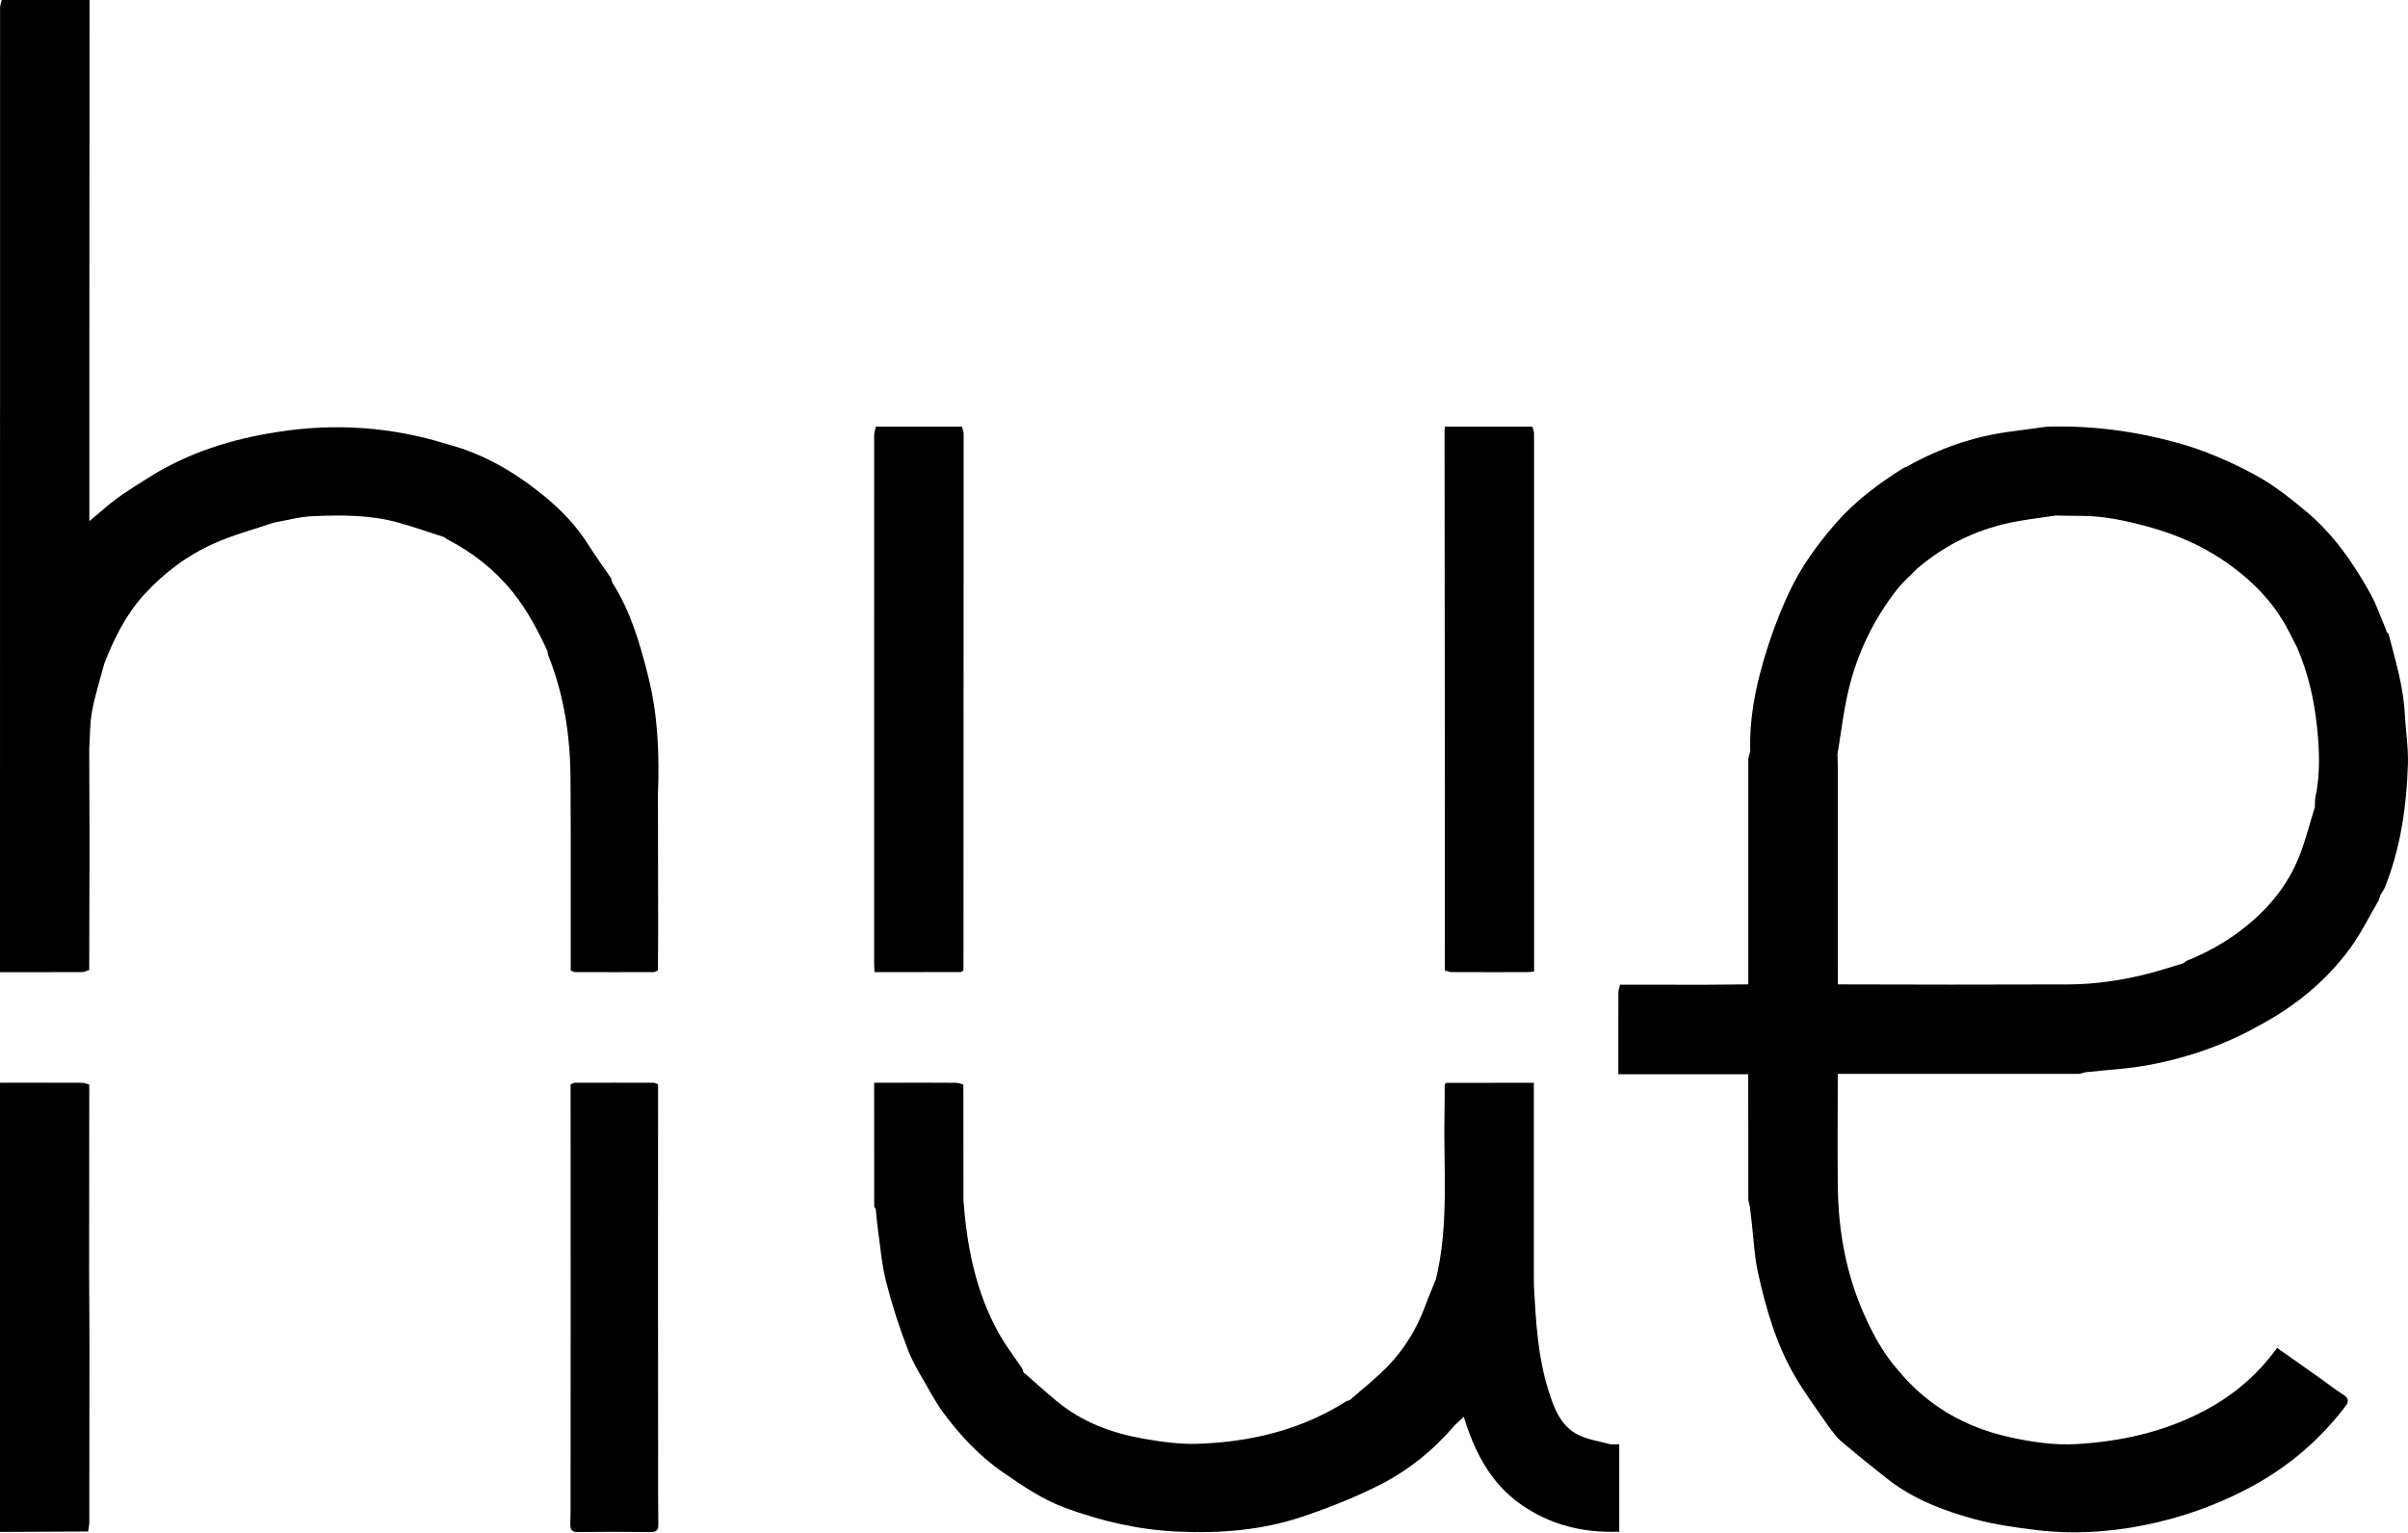
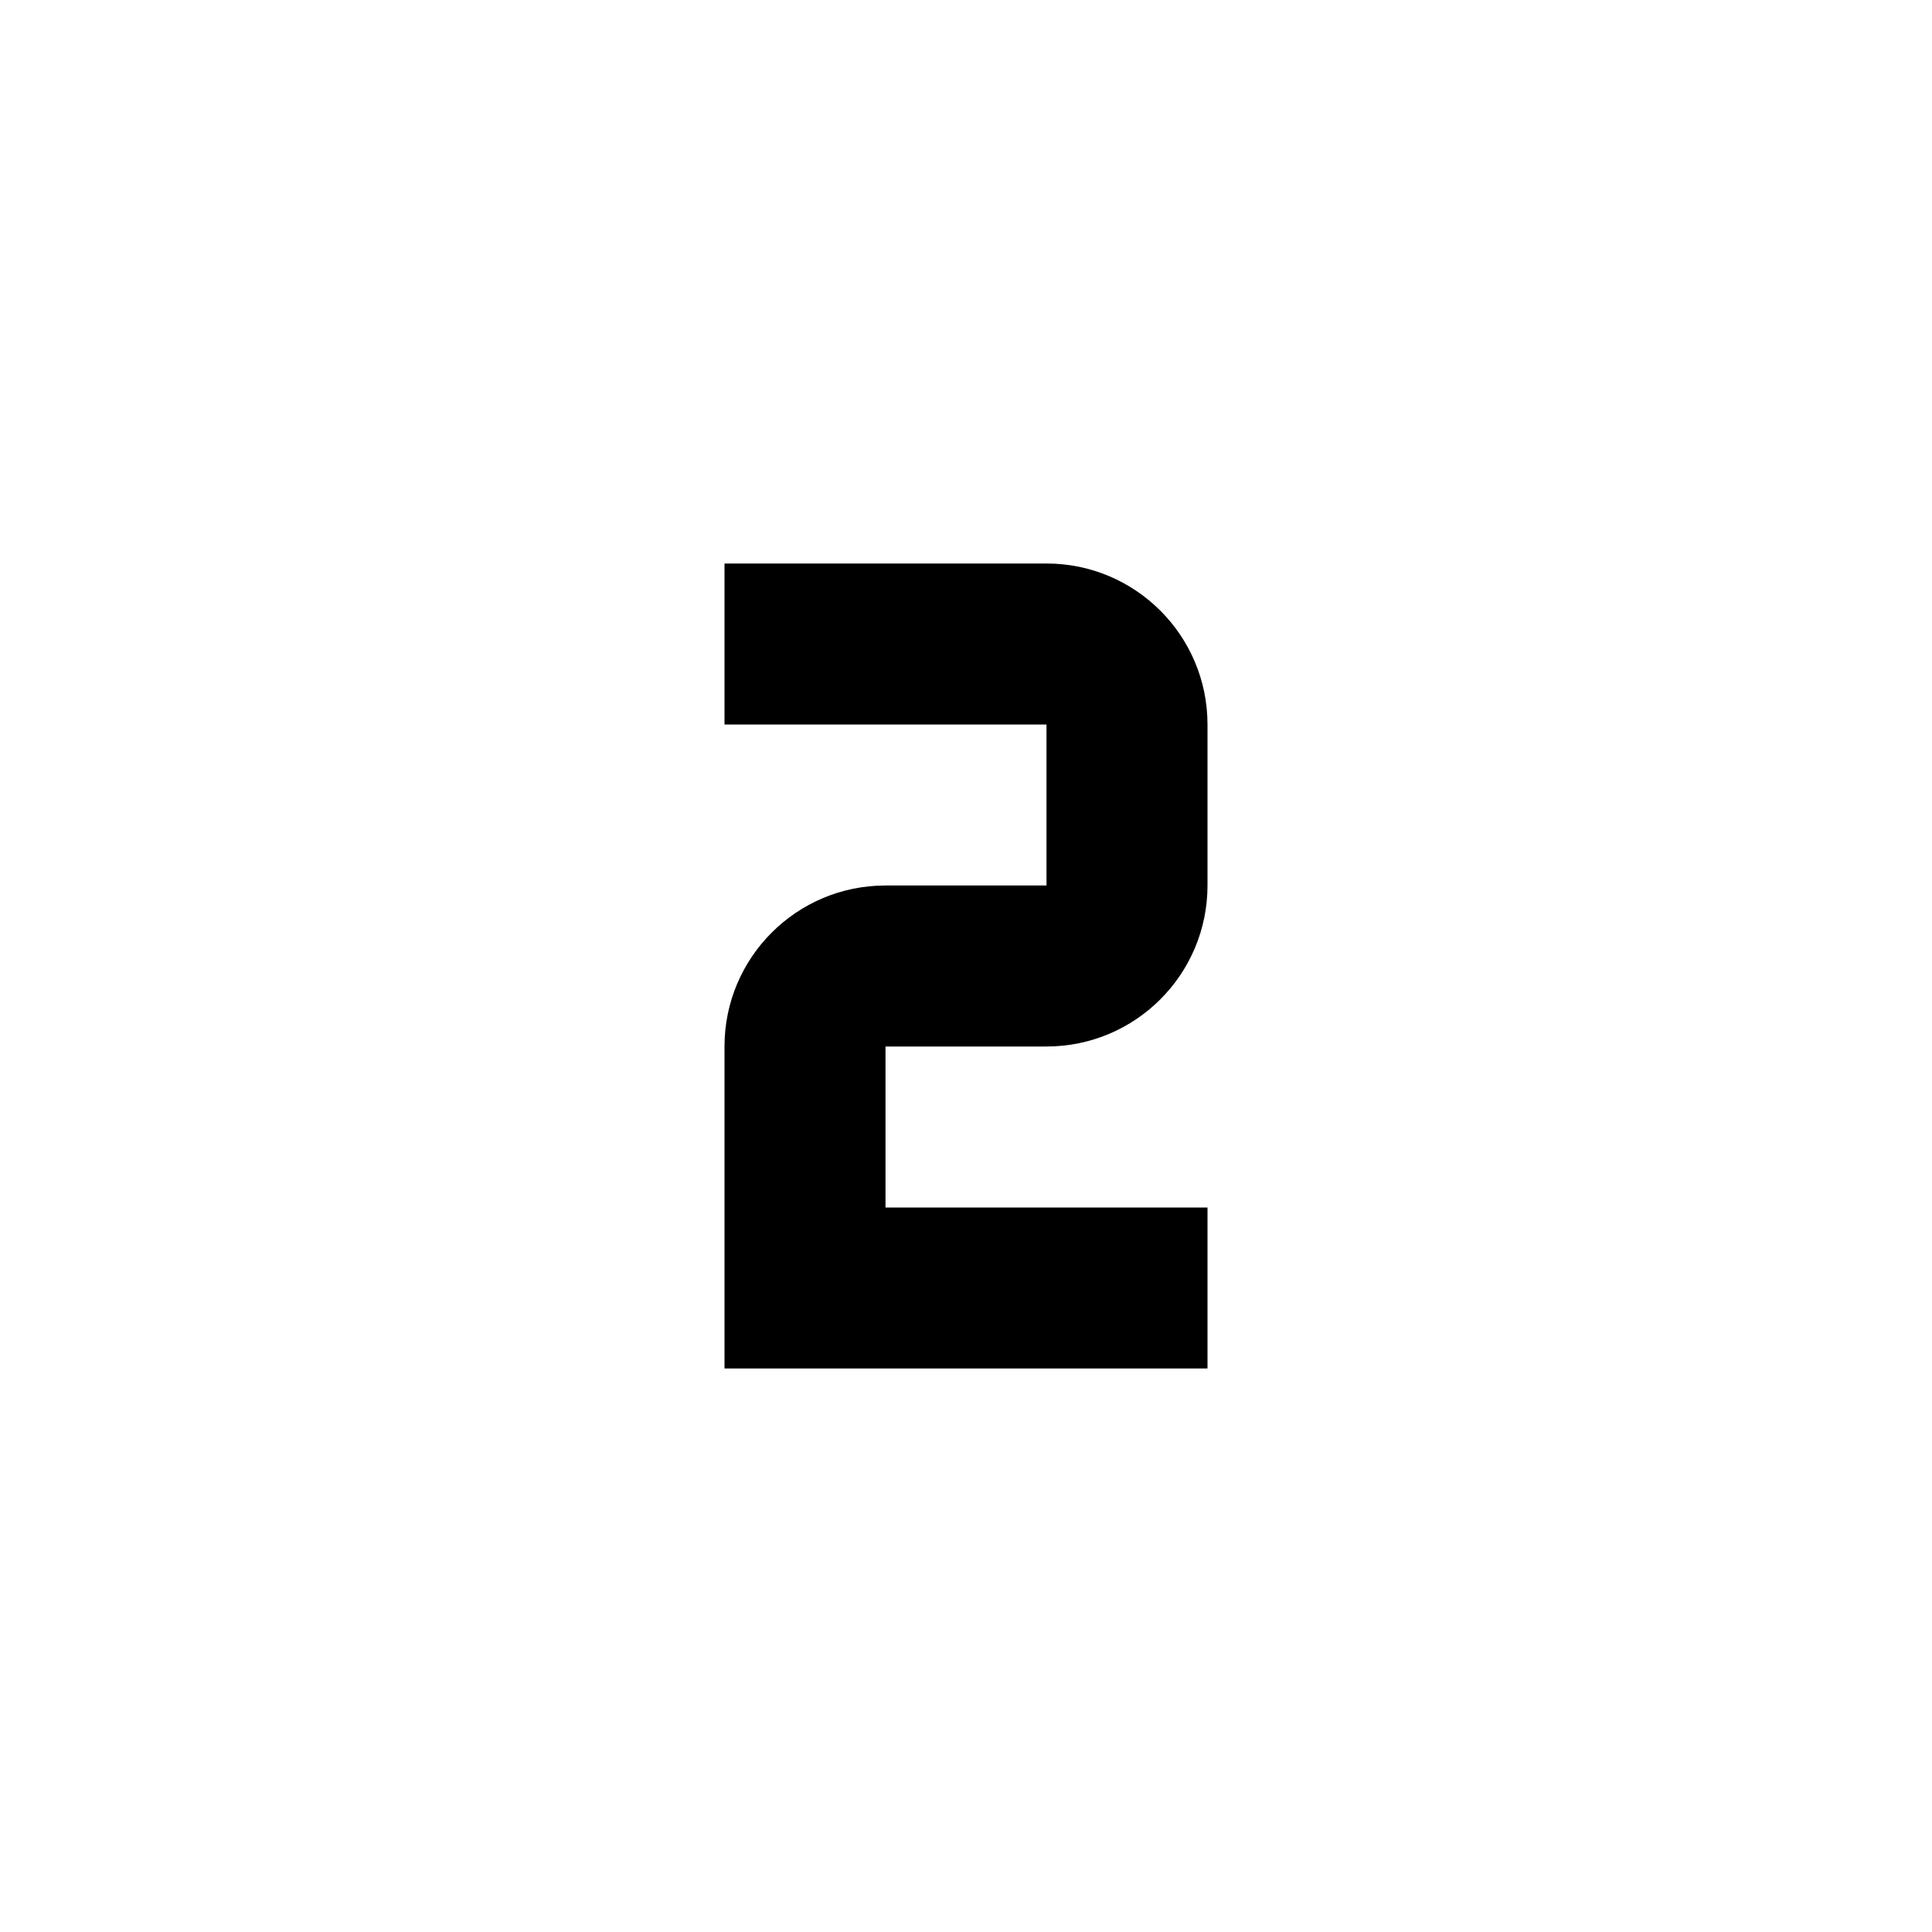
- <svg xmlns="http://www.w3.org/2000/svg" version="1.1" id="Layer_1" x="0px" y="0px" width="1371.707px" height="873.136px" viewBox="0 0 1371.707 873.136" enable-background="new 0 0 1371.707 873.136" xml:space="preserve">
-   <g>
-     <path d="M916.981,822.846c-6.434-1.745-13.407-2.657-19.062-5.856c-9.285-5.253-12.885-15.223-15.899-24.851   c-6.03-19.263-7.153-39.287-8.213-59.283c-0.02-2.36-0.039-4.719-0.059-7.079c0-36.174,0-72.348,0-108.801   c-16.867,0-33.293-0.005-49.72,0.035c-0.348,0.001-0.695,0.532-1.042,0.815c-0.037,5.158-0.009,10.318-0.122,15.474   c-0.702,31.898,2.737,64.008-4.878,95.553c-2.026,5.03-4.183,10.013-6.053,15.101c-4.829,13.136-11.97,24.912-21.712,34.859   c-6.674,6.815-14.254,12.743-21.427,19.068c2.617,0.652,5.232,1.304,7.849,1.936c1.745,0.421,3.491,0.833,5.24,1.229   c-1.749-0.396-3.495-0.808-5.24-1.229c-2.617-0.632-5.232-1.284-7.849-1.936c-0.628,0.184-1.339,0.235-1.869,0.571   c-25.902,16.414-54.654,23.25-84.847,24.229c-10.235,0.332-20.659-1.167-30.803-2.937c-17.996-3.141-34.865-9.439-49.181-21.26   c-6.504-5.371-12.746-11.059-19.108-16.604c-0.273-0.758-0.407-1.608-0.839-2.26c-4.344-6.552-9.199-12.812-13.033-19.646   c-13.258-23.631-18.337-49.533-20.291-76.223c-0.226-1.655-0.581-3.308-0.757-4.963c0.176,1.655,0.532,3.309,0.758,4.964   c-0.012-21.916-0.024-43.833-0.035-65.752c-1.44-0.357-2.877-1.016-4.319-1.027c-10.821-0.088-21.642-0.049-32.464-0.05   c-4.596,0-9.193,0-14.053,0c0,23.906-0.006,47.188,0.038,70.471c0.001,0.512,0.576,1.023,0.884,1.534   c0.343,3.438,0.564,6.893,1.054,10.31c1.487,10.374,2.271,20.937,4.831,31.047c3.344,13.209,7.568,26.27,12.485,38.98   c3.226,8.34,8.347,15.946,12.619,23.879c2.274,3.665,4.318,7.497,6.863,10.961c9.763,13.286,20.771,25.266,34.499,34.748   c11.291,7.799,22.575,15.555,35.492,20.297c20.427,7.499,41.403,12.451,63.309,13.522c24.497,1.197,48.624-0.635,71.871-8.473   c14.855-5.008,29.584-10.82,43.576-17.852c16.682-8.383,31.194-20.105,43.39-34.445c1.534-1.424,3.068-2.848,4.965-4.609   c6.076,19.669,14.967,37.433,32.137,49.626c16.947,12.034,35.951,16.647,56.432,15.844c0-17.11,0-33.324,0-49.857   C920.272,822.908,918.522,823.264,916.981,822.846z M527.337,656.973c6.849-2.288,13.666-4.677,20.506-6.993   c0.025,9.051-0.006,18.103,0.116,27.152c-0.122-9.049-0.092-18.101-0.117-27.151C541.003,652.295,534.186,654.685,527.337,656.973z   " />
-     <path d="M1369.885,406.828c-0.781-15.565-5.309-30.343-9.147-45.271c-4.768,0.606-9.553,1.107-14.308,1.78   c4.755-0.672,9.54-1.174,14.308-1.78c-0.37-0.467-0.74-0.931-1.111-1.396c-0.271-0.777-0.541-1.554-0.812-2.331   c-2.832-6.585-5.126-13.47-8.599-19.697c-9.664-17.335-20.74-33.421-36.28-46.502c-9.288-7.819-18.698-15.268-29.241-20.975   c-14.117-7.641-28.89-14.092-44.441-18.366c-24.32-6.684-49.095-9.987-74.36-9.141l0,0c-6.948,0.935-13.892,1.893-20.844,2.8   c-21.02,2.744-40.626,9.64-59.039,20.058c-0.587,0.223-1.233,0.353-1.754,0.681c-14.256,8.984-27.611,18.877-38.809,31.803   c-10.346,11.942-19.526,24.614-26.162,38.771c-5.958,12.712-10.868,26.057-14.785,39.546c-4.813,16.574-8.042,33.597-7.479,51.063   c-0.07,0.333-0.14,0.667-0.209,1.001c-0.317,1.357-0.91,2.713-0.911,4.07c-0.031,42.652-0.005,85.305,0.013,127.957   c-8.354,0.073-16.707,0.146-25.061,0.218c-15.998-0.015-31.996-0.03-47.995-0.045c-0.327,1.479-0.93,2.957-0.939,4.438   c-0.075,12.471-0.041,24.943-0.04,37.415c0,2.925,0,5.85,0,9.201c25.021,0,49.375,0,73.995,0c0,23.877-0.02,47.302,0.042,70.728   c0.004,1.655,0.611,3.309,0.937,4.963c0.382,3.343,0.764,6.686,1.146,10.028c1.061,8.962,1.403,18.083,3.328,26.856   c4.593,20.931,10.537,41.543,21.528,60.158c5.757,9.749,12.624,18.843,18.99,28.23c2.224,2.671,4.122,5.724,6.731,7.94   c8.576,7.282,17.339,14.35,26.161,21.335c14.885,11.785,32.321,18.43,50.308,23.312c11.404,3.095,23.279,4.709,35.045,6.155   c20.186,2.481,40.29,1.312,60.283-2.588c22.361-4.362,43.533-11.918,63.466-22.882c20.619-11.34,38.072-26.416,52.294-45.195   c1.986-2.623,1.803-4.545-1.26-6.459c-4.326-2.702-8.327-5.92-12.497-8.875c-8.406-5.955-16.833-11.88-25.245-17.813   c-11.536,16.069-26.05,27.938-43.059,36.662c-22.265,11.42-46.237,16.685-71.063,18.151c-12.931,0.764-25.685-1.166-38.301-3.956   c-25.373-5.611-46.738-17.901-63.401-38.032c-0.918,0.314-2.114,0.363-2.711,0.985c0.597-0.623,1.793-0.671,2.708-0.987   c-8.575-9.748-14.631-20.924-19.815-32.8c-10.009-22.932-14.278-46.903-14.585-71.736c-0.105-8.475-0.085-16.952-0.122-25.428   c0.035-12.995,0.071-25.99,0.107-38.986c45.667,0.01,91.335,0.028,137.002-0.01c1.326-0.001,2.652-0.591,3.978-0.906   c12.257-1.356,24.659-1.948,36.74-4.236c22.22-4.209,43.438-11.644,63.192-22.89c-1.169-1.296-2.206-2.798-3.375-4.095   c1.168,1.296,2.206,2.799,3.375,4.095c19.98-10.779,37.219-24.947,50.696-43.182c6.334-8.571,11.032-18.351,16.472-27.583   c0.244-0.689,0.488-1.379,0.733-2.068c0.125-0.307,0.201-0.627,0.228-0.958c0.895-1.512,2.012-2.936,2.652-4.549   c8.927-22.5,12.335-46.103,13.083-70.081C1371.967,425.925,1370.364,416.373,1369.885,406.828z M972.845,610.761   C972.845,610.761,972.845,610.761,972.845,610.761c3.882,0,7.764,0,11.736,0C980.609,610.761,976.727,610.761,972.845,610.761z    M1318.664,459.793c-2.812,9.074-5.153,18.328-8.536,27.184c-6.735,17.633-18.475,31.568-33.395,42.972   c-9.518,7.276-19.879,12.994-30.965,17.466c-0.727,0.293-1.307,0.953-1.955,1.442c0,0,0,0,0,0   c-7.204,2.124-14.34,4.521-21.625,6.316c-14.583,3.594-29.394,5.722-44.456,5.75c-22.285,0.041-44.57,0.073-66.855,0.109   c0.557,2.492,0.842,5.113,1.396,7.606c-0.554-2.493-0.839-5.114-1.396-7.606c-21.311-0.042-42.622-0.084-63.933-0.126   c-0.444,0.474-0.901,0.938-1.36,1.401c0.459-0.463,0.915-0.928,1.36-1.401c-0.015-41.507-0.027-83.015-0.054-124.522   c-0.001-2.154-0.124-4.308-0.191-6.462c0,0,0,0,0,0c2.042-12.222,3.412-24.605,6.275-36.632c5.02-21.086,14.292-40.37,27.71-57.477   c3.358-4.281,7.573-7.889,11.395-11.806c16.579-14.222,35.667-23.171,57.143-26.98c7.217-1.28,14.5-2.191,21.753-3.271   c-2.703-0.521-4.11-1.724-4.76-3.604c0.651,1.88,2.058,3.083,4.761,3.604c4.823,0.067,9.645,0.197,14.468,0.188   c12.832-0.025,25.222,2.694,37.517,5.98c17.609,4.707,33.993,12.099,48.67,22.974c12.238,9.068,22.697,19.85,30.227,33.226   c2.354,4.182,4.453,8.509,6.665,12.769c-0.001,0-0.001,0-0.002,0c6.003,13.959,9.507,28.632,11.169,43.631   c1.541,13.899,2.213,27.916-0.717,41.814C1318.6,456.099,1318.754,457.971,1318.664,459.793c-0.381,2.555,0.543,4.208,2.071,5.607   C1319.208,464.001,1318.283,462.348,1318.664,459.793z" />
-     <path d="M348.781,331.936c-0.269-0.904-0.336-1.944-0.838-2.692c-4.199-6.246-8.701-12.299-12.684-18.678   c-6.879-11.016-15.811-20.248-25.731-28.304c-16.231-13.18-34.082-23.718-54.571-29.104c-31.801-9.97-64.159-12.207-97.054-6.997   c-25.897,3.995-50.48,11.711-72.848,25.708c-6.036,3.921-12.258,7.591-18.058,11.837c-5.473,4.007-10.503,8.618-16.089,13.264   c0-37.447-0.01-74.259,0.002-111.071C50.931,123.933,50.965,61.966,50.994,0C34.329,0,17.665,0,1,0C0.667,1.5,0.042,3,0.041,4.5   C-0.002,187.643,0,370.787,0,553.931c15.565,0.005,31.131,0.042,46.696-0.036c1.376-0.007,2.748-0.76,4.123-1.167   c0.059-22.963,0.158-45.926,0.164-68.889c0.005-18.966-0.102-37.933-0.159-56.899c0.485-7.249,0.307-14.62,1.622-21.716   c1.696-9.154,4.586-18.086,6.963-27.116c5.573-14.288,12.245-27.823,22.77-39.38c11.349-12.463,24.578-22.292,39.767-29.086   c10.919-4.884,22.645-7.962,34.012-11.846c0.002-3.824-0.001-7.647-0.003-11.471c-0.005-7.647-0.008-15.294,0.025-22.941   c-0.033,7.647-0.03,15.294-0.025,22.941c0.002,3.824,0.005,7.647,0.004,11.471c7.335-1.278,14.635-3.353,22.012-3.672   c16.12-0.696,32.34-0.824,48.108,3.429c9.059,2.443,17.918,5.63,26.866,8.481c0.649,0.443,1.26,0.957,1.952,1.318   c14.317,7.461,26.773,17.156,36.98,29.788c8.353,10.338,14.484,21.9,19.981,33.879c0.146,0.81,0.16,1.674,0.46,2.424   c9.187,22.973,12.679,46.945,12.669,71.547c-0.004,10.971,0.091,21.941,0.141,32.912c-0.005,25.02-0.009,50.039-0.014,75.059   c0.811,0.327,1.62,0.935,2.432,0.938c14.94,0.056,29.879,0.055,44.819-0.003c0.809-0.003,1.616-0.612,2.424-0.938   c0.047-7.135,0.142-14.269,0.135-21.403c-0.027-26.216-0.087-52.431-0.135-78.647c0.903-22.61,0.046-45.08-5.457-67.168   C364.654,366.977,359.324,348.46,348.781,331.936z M1.123,323.969c-0.049-0.829-0.143-1.659-0.143-2.488   C0.98,322.31,1.073,323.139,1.123,323.969C1.123,323.969,1.123,323.969,1.123,323.969c0.009,17.671,0.018,35.342,0.027,53.013   c0,0,0,0,0,0C1.141,359.311,1.132,341.64,1.123,323.969z" />
-     <path d="M823.042,552.999c1.329,0.312,2.657,0.888,3.987,0.894c14.318,0.066,28.638,0.051,42.956,0.027   c1.258-0.002,2.515-0.221,3.91-0.352c0-1.201,0-2.024,0-2.848c0.004-101.231,0.013-202.462-0.028-303.693   c-0.001-1.312-0.625-2.625-0.957-3.937c-16.576,0-33.152,0-49.785,0c-0.121,1.182-0.246,1.828-0.245,2.475   c0.059,67.439,0.127,134.877,0.195,202.316C823.063,482.92,823.052,517.96,823.042,552.999z M864.29,461.272   c2.801-0.048,5.606,0.446,8.423,0.673c0.056-1.996,0.162-3.991,0.162-5.987c0,1.996-0.106,3.991-0.162,5.987   C869.896,461.718,867.091,461.224,864.29,461.272c-0.623,0.011-1.245,0.048-1.867,0.121   C863.045,461.32,863.667,461.282,864.29,461.272z" />
-     <path d="M374.901,838.856c-0.023-33.339-0.046-66.677-0.068-100.015c0.009-40.332,0.019-80.664,0.028-120.996   c-0.836-0.308-1.672-0.883-2.51-0.886c-14.933-0.055-29.865-0.055-44.798-0.001c-0.839,0.003-1.675,0.578-2.512,0.887   c0.013,44.665,0.025,89.33,0.037,133.994c-0.022,31.673-0.044,63.345-0.065,95.018c-0.02,7.144,0.087,14.291-0.115,21.43   c-0.093,3.298,0.712,4.734,4.385,4.683c13.787-0.191,27.581-0.193,41.368-0.001c3.702,0.051,4.418-1.444,4.36-4.708   C374.839,858.462,374.919,848.658,374.901,838.856z" />
-     <path d="M547.397,553.878c0.453-0.001,0.905-0.63,1.358-0.967c0.032-0.498,0.092-0.997,0.092-1.495   c0.043-101.444,0.087-202.888,0.079-304.332c0-1.326-0.646-2.651-0.991-3.977c-16.334,0.004-32.67,0.007-49.004,0.01   c-0.336,1.638-0.966,3.276-0.967,4.914c-0.043,100.257-0.035,200.515-0.02,300.772c0,1.607,0.138,3.214,0.226,5.116   C514.814,553.92,531.106,553.928,547.397,553.878z M499.115,355.983c-0.027-0.979-0.065-1.958-0.098-2.938   C499.05,354.025,499.088,355.004,499.115,355.983C499.115,355.983,499.115,355.983,499.115,355.983z" />
-     <path d="M50.85,617.994c-0.281,0.036-0.558,0.096-0.83,0.177c-0.029,19.904-0.059,39.807-0.088,59.711   c0.029-19.904,0.059-39.807,0.087-59.711C50.292,618.089,50.569,618.03,50.85,617.994c-1.424-0.36-2.847-1.029-4.272-1.035   c-15.526-0.072-31.052-0.039-46.578-0.035c0,76.657,0,153.314,0,229.971c0,8.666,0,17.331,0,25.997   c16.729-0.079,33.458-0.158,50.188-0.237v0c0.237-1.758,0.678-3.515,0.681-5.273c0.062-33.643,0.093-67.285,0.085-100.928   c-0.003-13.486-0.115-26.972-0.177-40.457C50.801,689.995,50.825,653.995,50.85,617.994z M49.993,790.952   c0.059,24.759,0.118,49.516,0.177,74.274C50.111,840.468,50.052,815.71,49.993,790.952c-16.273-0.015-32.546-0.03-48.819-0.046l0,0   C17.447,790.921,33.72,790.937,49.993,790.952c0.079-21.652,0.158-43.304,0.235-64.956c0.002,0,0.145-0.007,0.224-0.011   l-0.222,0.011C50.151,747.648,50.072,769.3,49.993,790.952z" />
-   </g>
+ <svg xmlns="http://www.w3.org/2000/svg" version="1.1" width="24" height="24" viewBox="0 0 24 24">
+   <path fill="#000000" d="M9,7V9H13V11H11A2,2 0 0,0 9,13V17H11L15,17V15H11V13H13A2,2 0 0,0 15,11V9A2,2 0 0,0 13,7H9Z" />
</svg>
